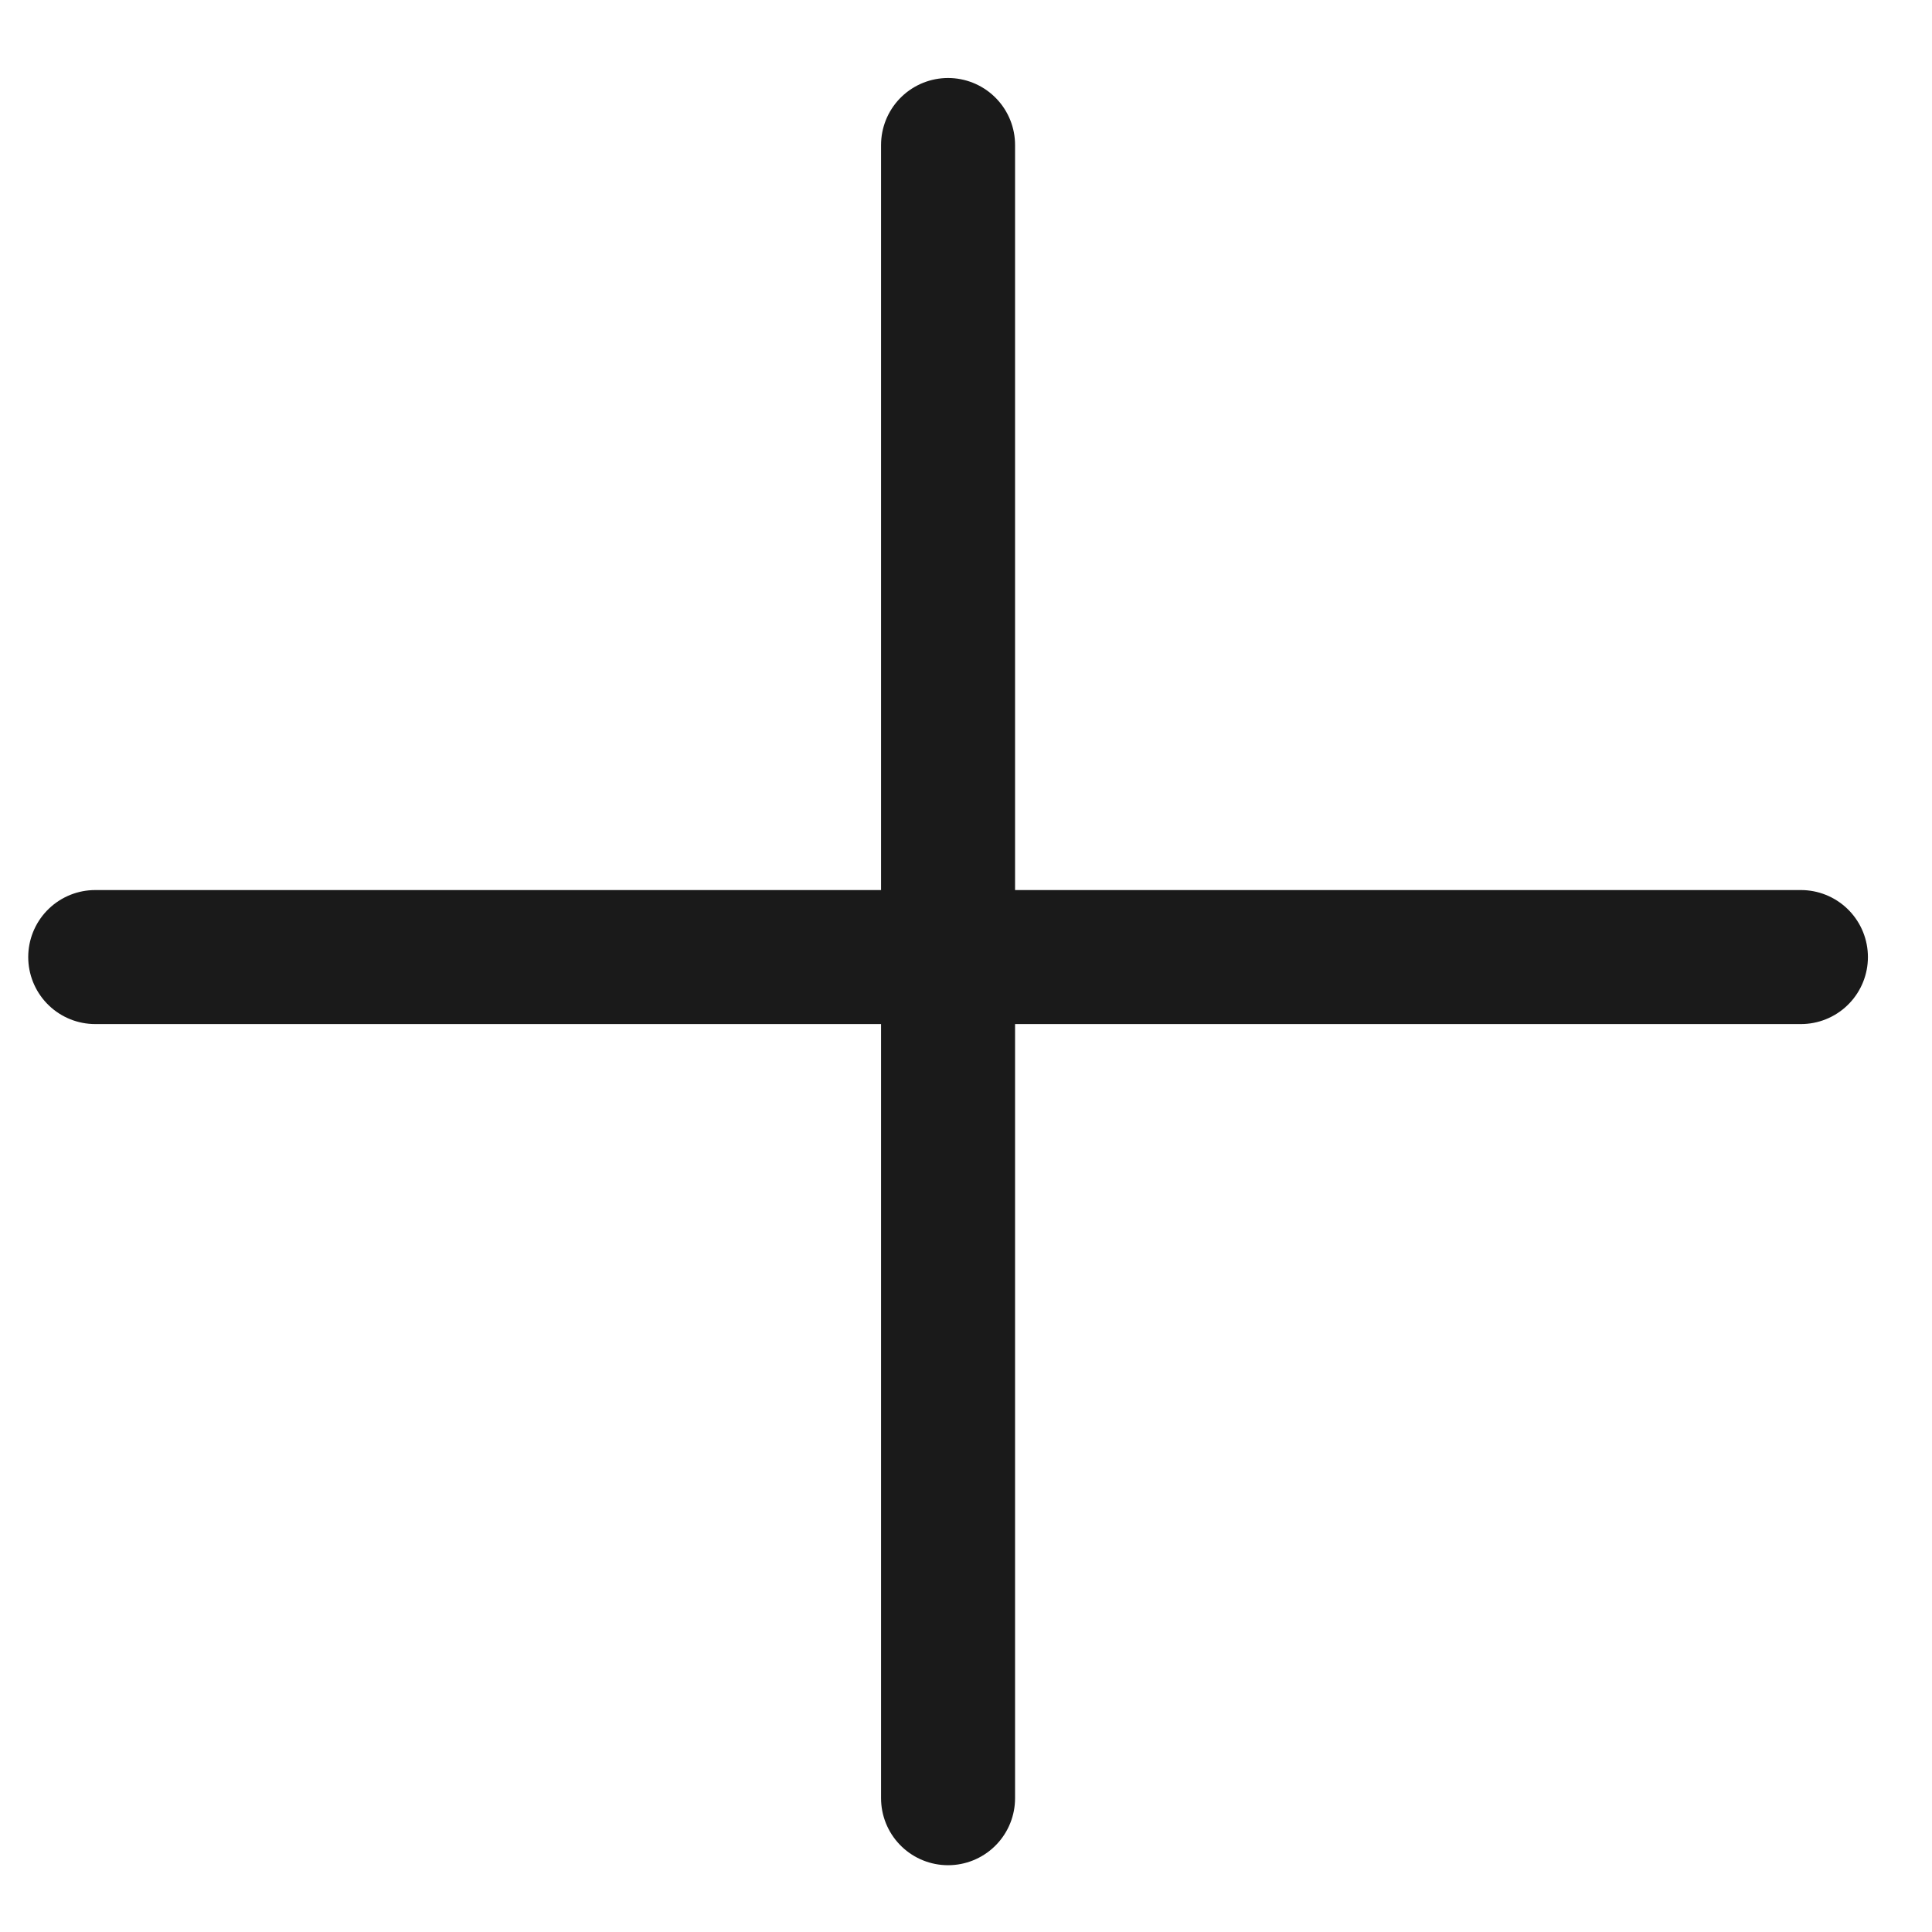
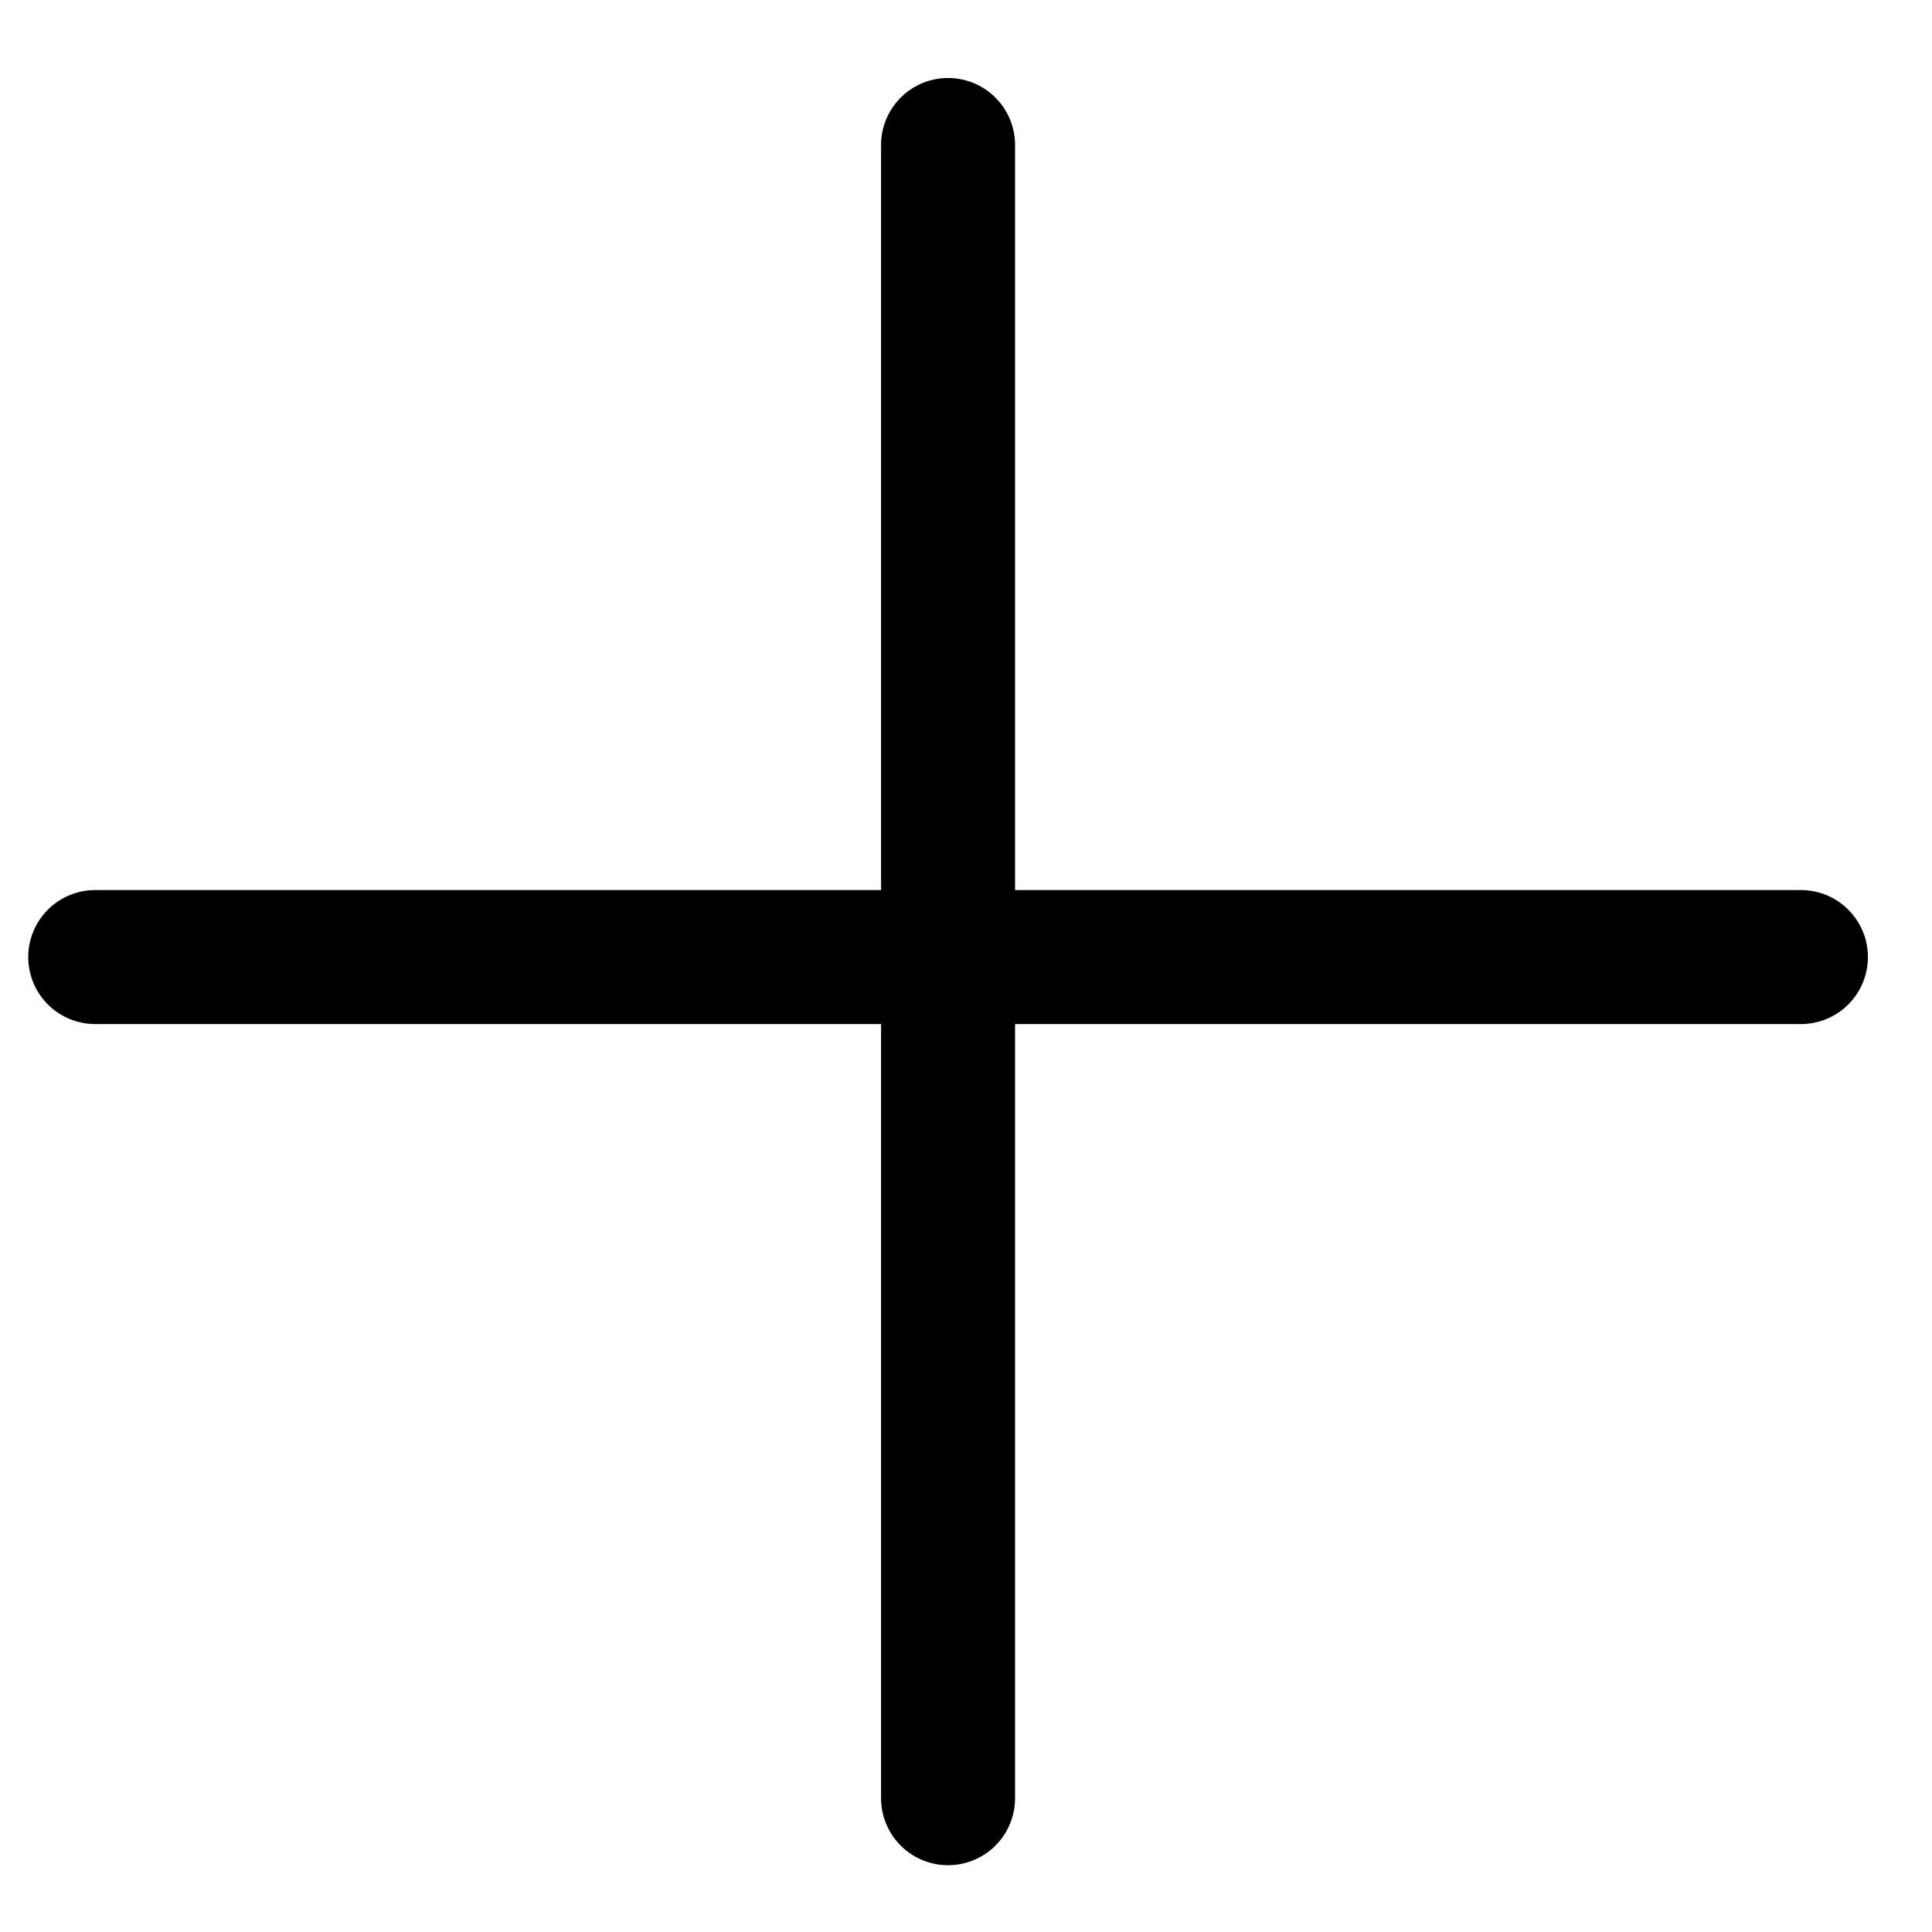
<svg xmlns="http://www.w3.org/2000/svg" version="1.1" id="Layer_1" x="0px" y="0px" width="72.083px" height="72.083px" viewBox="0 0 72.083 72.083" enable-background="new 0 0 72.083 72.083" xml:space="preserve">
  <g>
-     <line fill="none" stroke="#1A1A1A" stroke-width="5" stroke-linecap="round" stroke-linejoin="round" stroke-miterlimit="10" x1="35.372" y1="5.41" x2="35.372" y2="67.091" />
+     <line fill="none" stroke="currentColor" stroke-width="5" stroke-linecap="round" stroke-linejoin="round" stroke-miterlimit="10" x1="35.372" y1="5.41" x2="35.372" y2="67.091" />
  </g>
  <g>
-     <line fill="none" stroke="#1A1A1A" stroke-width="5" stroke-linecap="round" stroke-linejoin="round" stroke-miterlimit="10" x1="3.553" y1="35.708" x2="67.192" y2="35.708" />
+     <line fill="none" stroke="currentColor" stroke-width="5" stroke-linecap="round" stroke-linejoin="round" stroke-miterlimit="10" x1="3.553" y1="35.708" x2="67.192" y2="35.708" />
  </g>
</svg>
